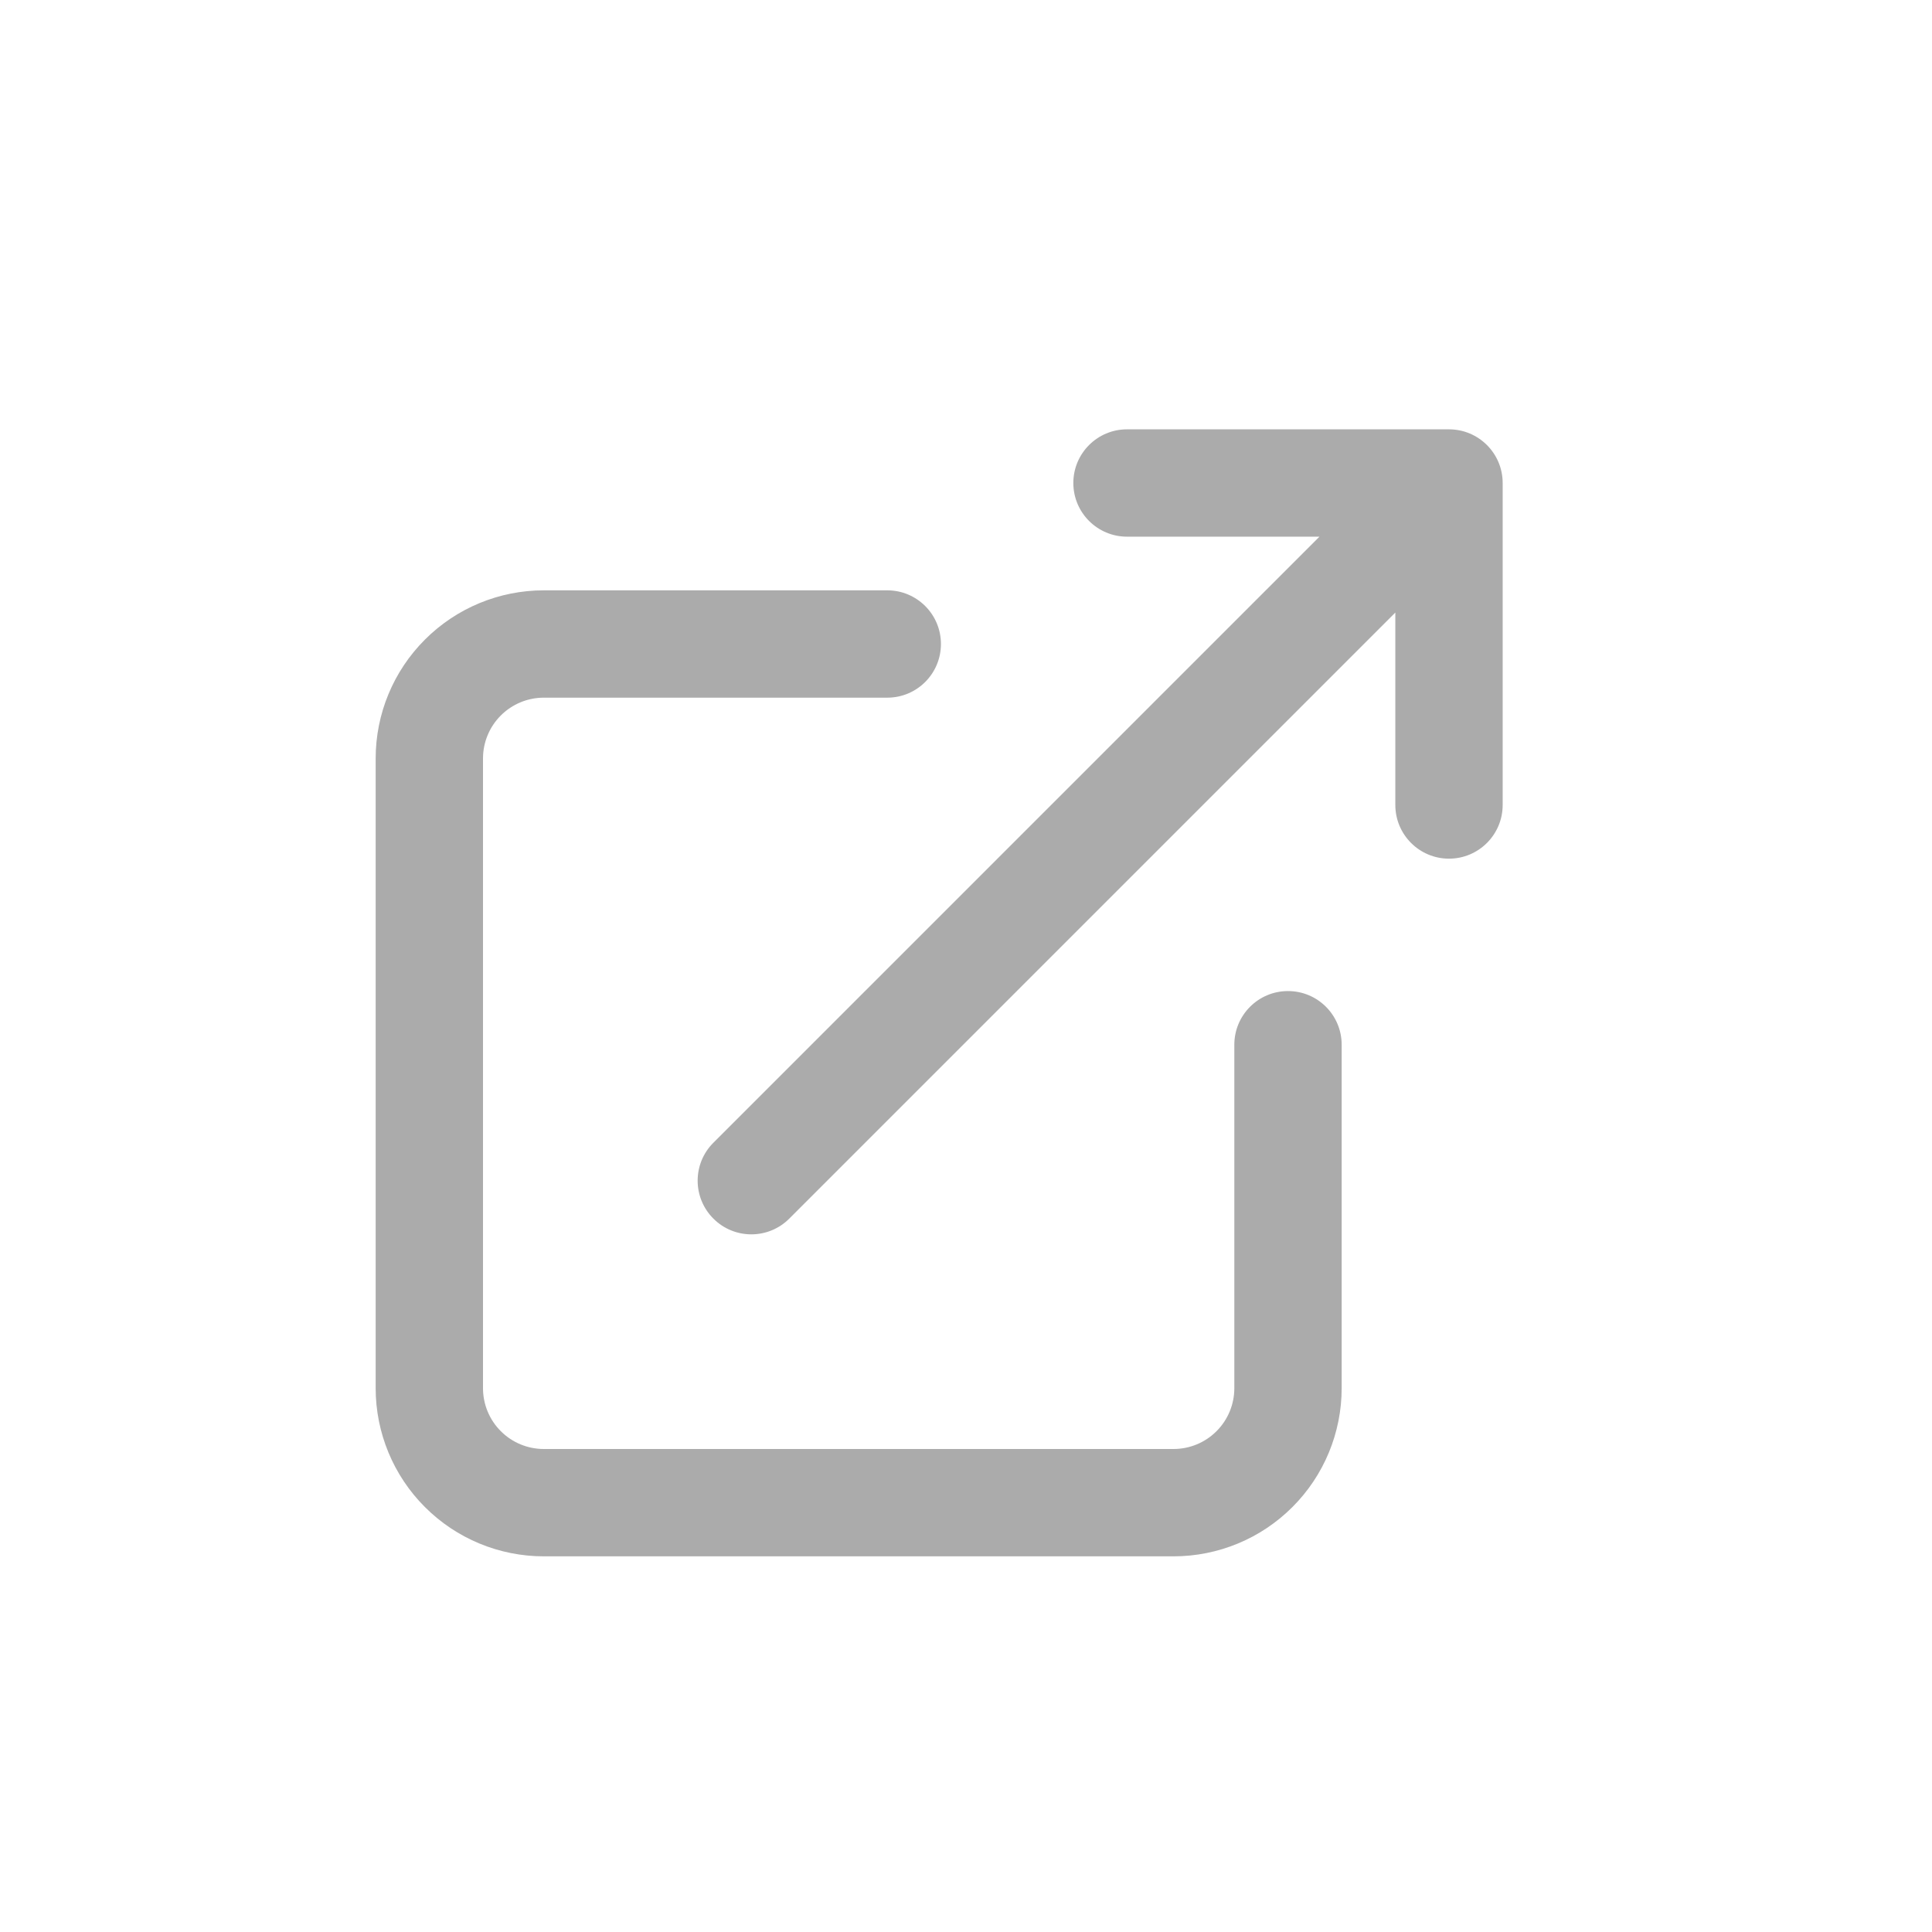
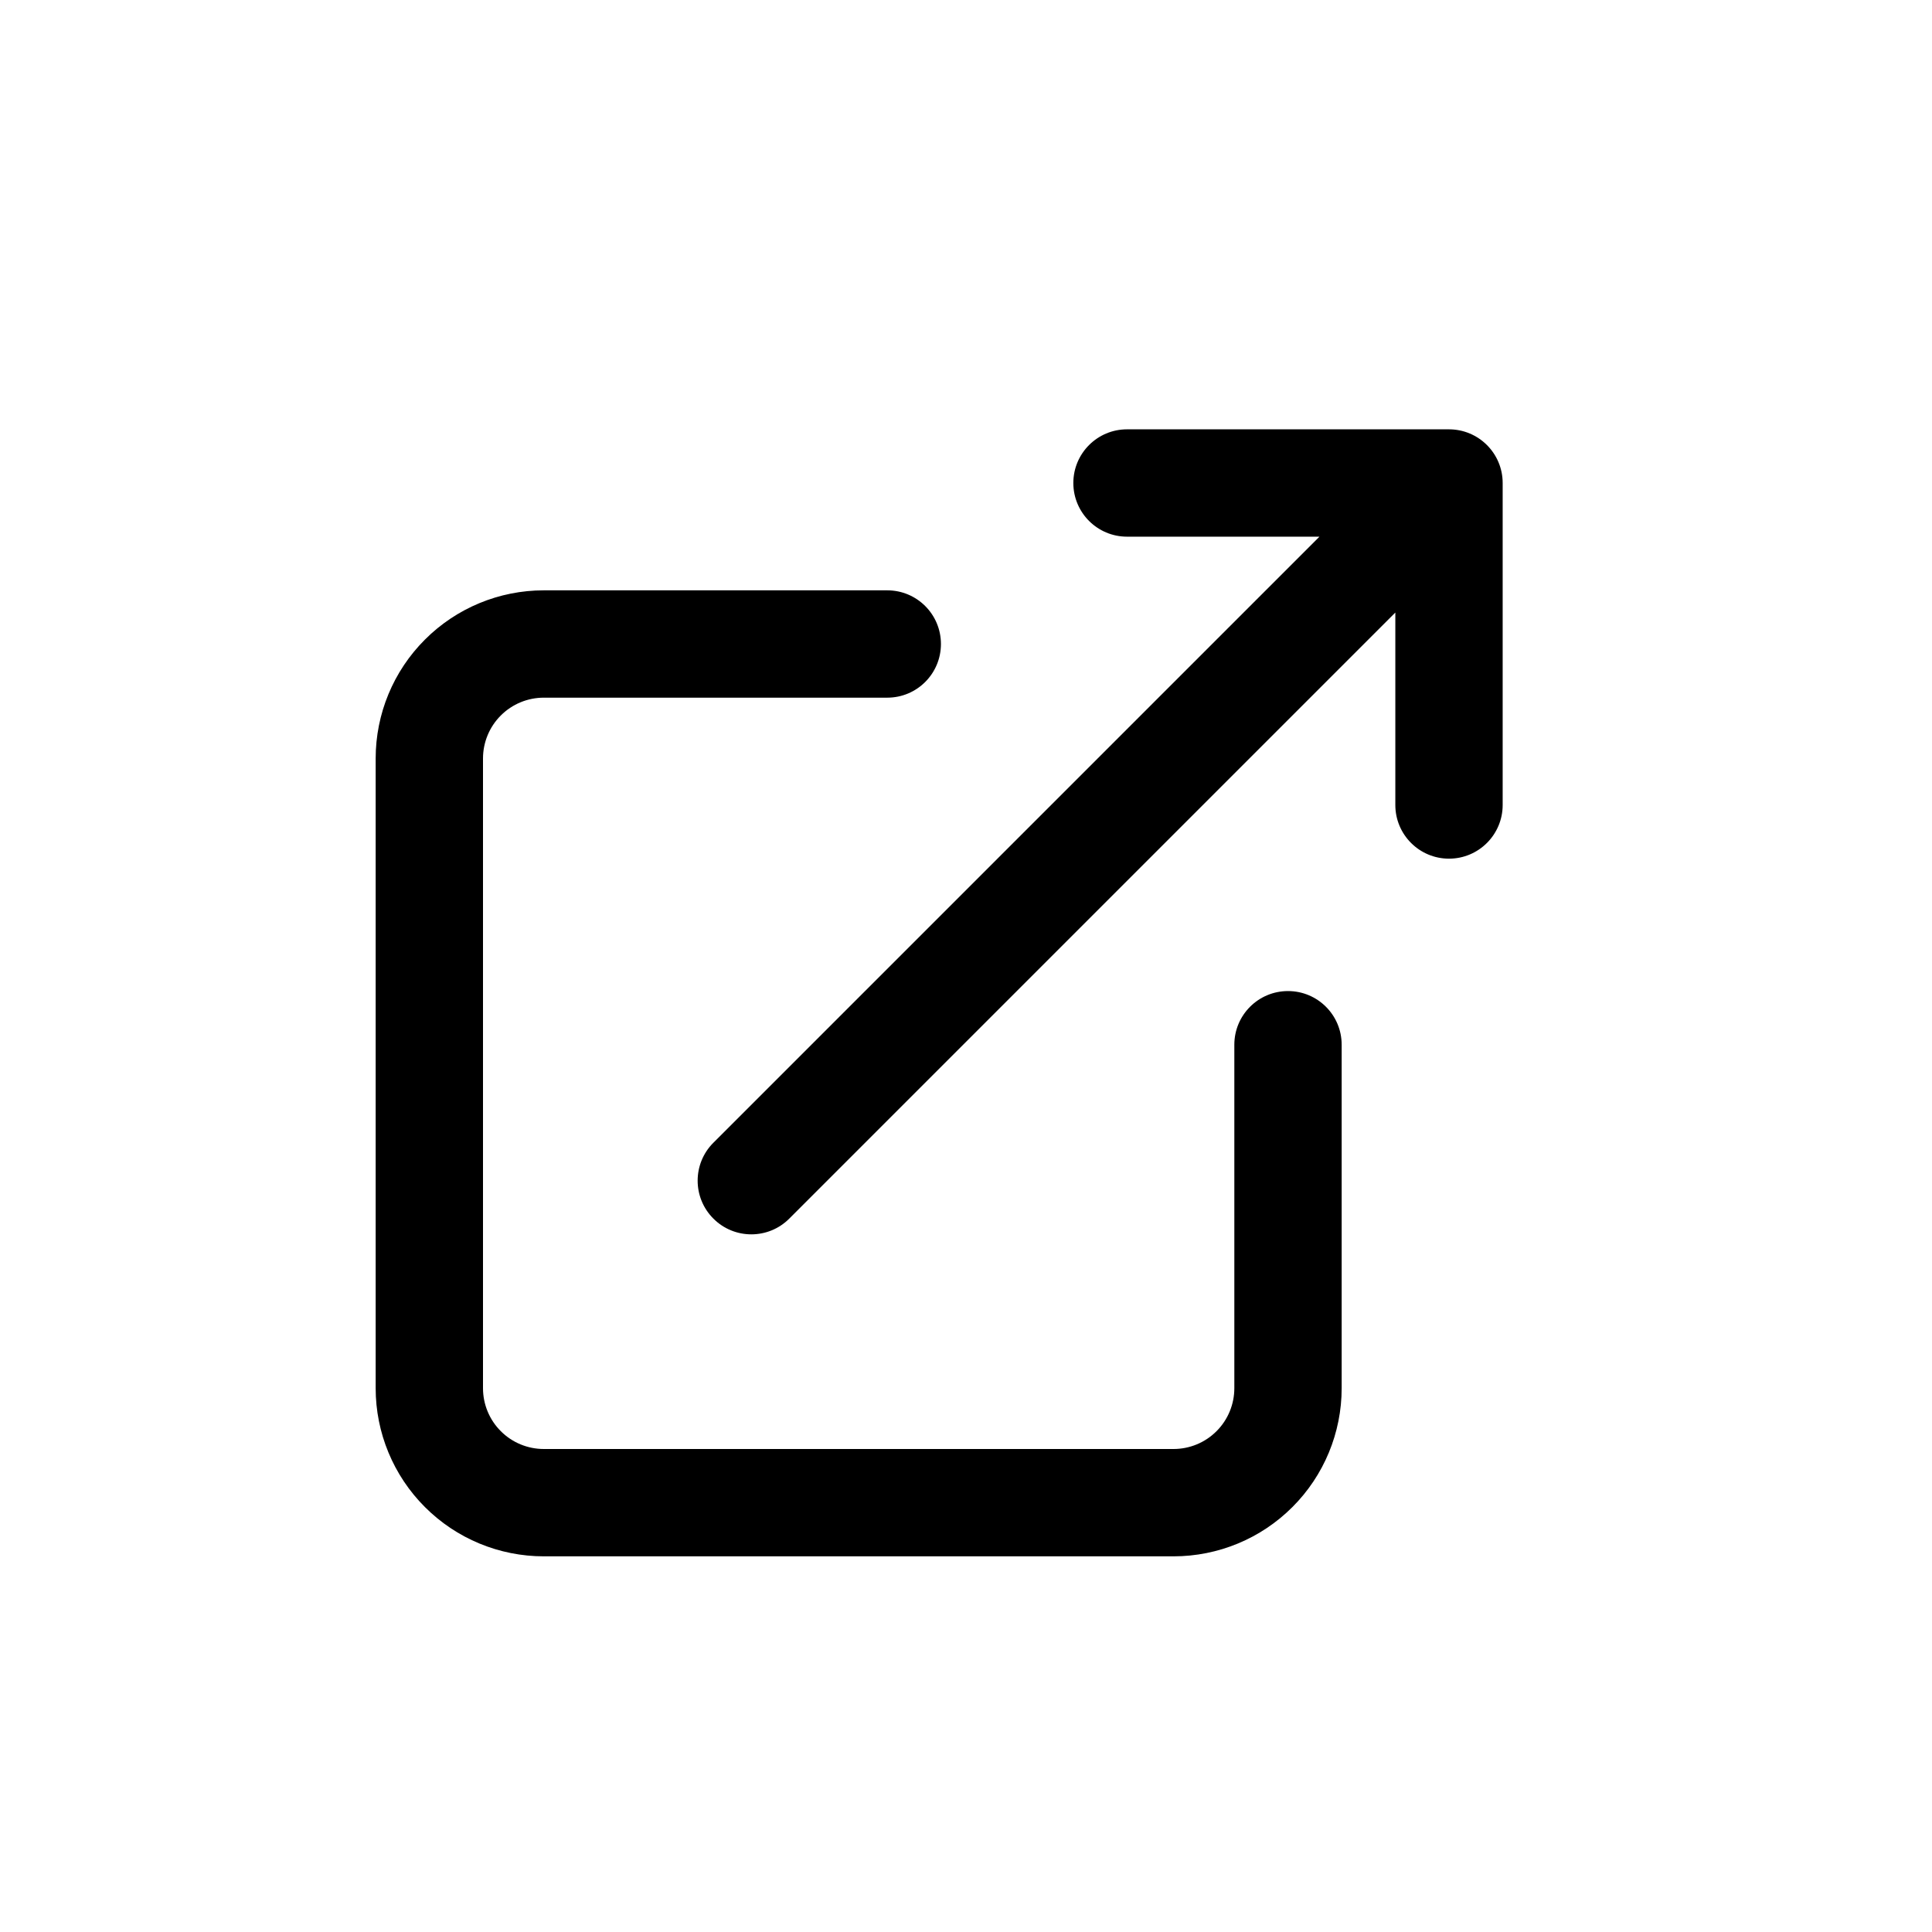
- <svg xmlns="http://www.w3.org/2000/svg" width="36" height="36" viewBox="0 0 36 36" fill="none">
-   <path fill-rule="evenodd" clip-rule="evenodd" d="M20 9C20 8.448 20.448 8 21 8H27C27.552 8 28 8.448 28 9V15C28 15.552 27.552 16 27 16C26.448 16 26 15.552 26 15V11.414L14.707 22.707C14.317 23.098 13.683 23.098 13.293 22.707C12.902 22.317 12.902 21.683 13.293 21.293L24.586 10H21C20.448 10 20 9.552 20 9ZM10.133 13C9.833 13 9.544 13.119 9.332 13.332C9.119 13.544 9 13.833 9 14.133V25.867C9 26.167 9.119 26.456 9.332 26.668C9.544 26.881 9.833 27 10.133 27H21.867C22.167 27 22.456 26.881 22.668 26.668C22.881 26.456 23 26.167 23 25.867V19.467C23 18.914 23.448 18.467 24 18.467C24.552 18.467 25 18.914 25 19.467V25.867C25 26.698 24.67 27.495 24.082 28.082C23.495 28.67 22.698 29 21.867 29H10.133C9.302 29 8.505 28.67 7.918 28.082C7.33 27.495 7 26.698 7 25.867V14.133C7 13.302 7.33 12.505 7.918 11.918C8.505 11.33 9.302 11 10.133 11H16.533C17.086 11 17.533 11.448 17.533 12C17.533 12.552 17.086 13 16.533 13H10.133Z" fill="#ABABAB" />
+ <svg xmlns="http://www.w3.org/2000/svg" viewBox="0 0 36 36" fill="none">
+   <path fill-rule="evenodd" clip-rule="evenodd" d="M20 9C20 8.448 20.448 8 21 8H27C27.552 8 28 8.448 28 9V15C28 15.552 27.552 16 27 16C26.448 16 26 15.552 26 15V11.414L14.707 22.707C14.317 23.098 13.683 23.098 13.293 22.707C12.902 22.317 12.902 21.683 13.293 21.293L24.586 10H21C20.448 10 20 9.552 20 9ZM10.133 13C9.833 13 9.544 13.119 9.332 13.332C9.119 13.544 9 13.833 9 14.133V25.867C9 26.167 9.119 26.456 9.332 26.668C9.544 26.881 9.833 27 10.133 27H21.867C22.167 27 22.456 26.881 22.668 26.668C22.881 26.456 23 26.167 23 25.867V19.467C23 18.914 23.448 18.467 24 18.467C24.552 18.467 25 18.914 25 19.467V25.867C25 26.698 24.67 27.495 24.082 28.082C23.495 28.67 22.698 29 21.867 29H10.133C9.302 29 8.505 28.67 7.918 28.082C7.33 27.495 7 26.698 7 25.867V14.133C7 13.302 7.33 12.505 7.918 11.918C8.505 11.33 9.302 11 10.133 11H16.533C17.086 11 17.533 11.448 17.533 12C17.533 12.552 17.086 13 16.533 13H10.133Z" fill="currentColor" />
</svg>
